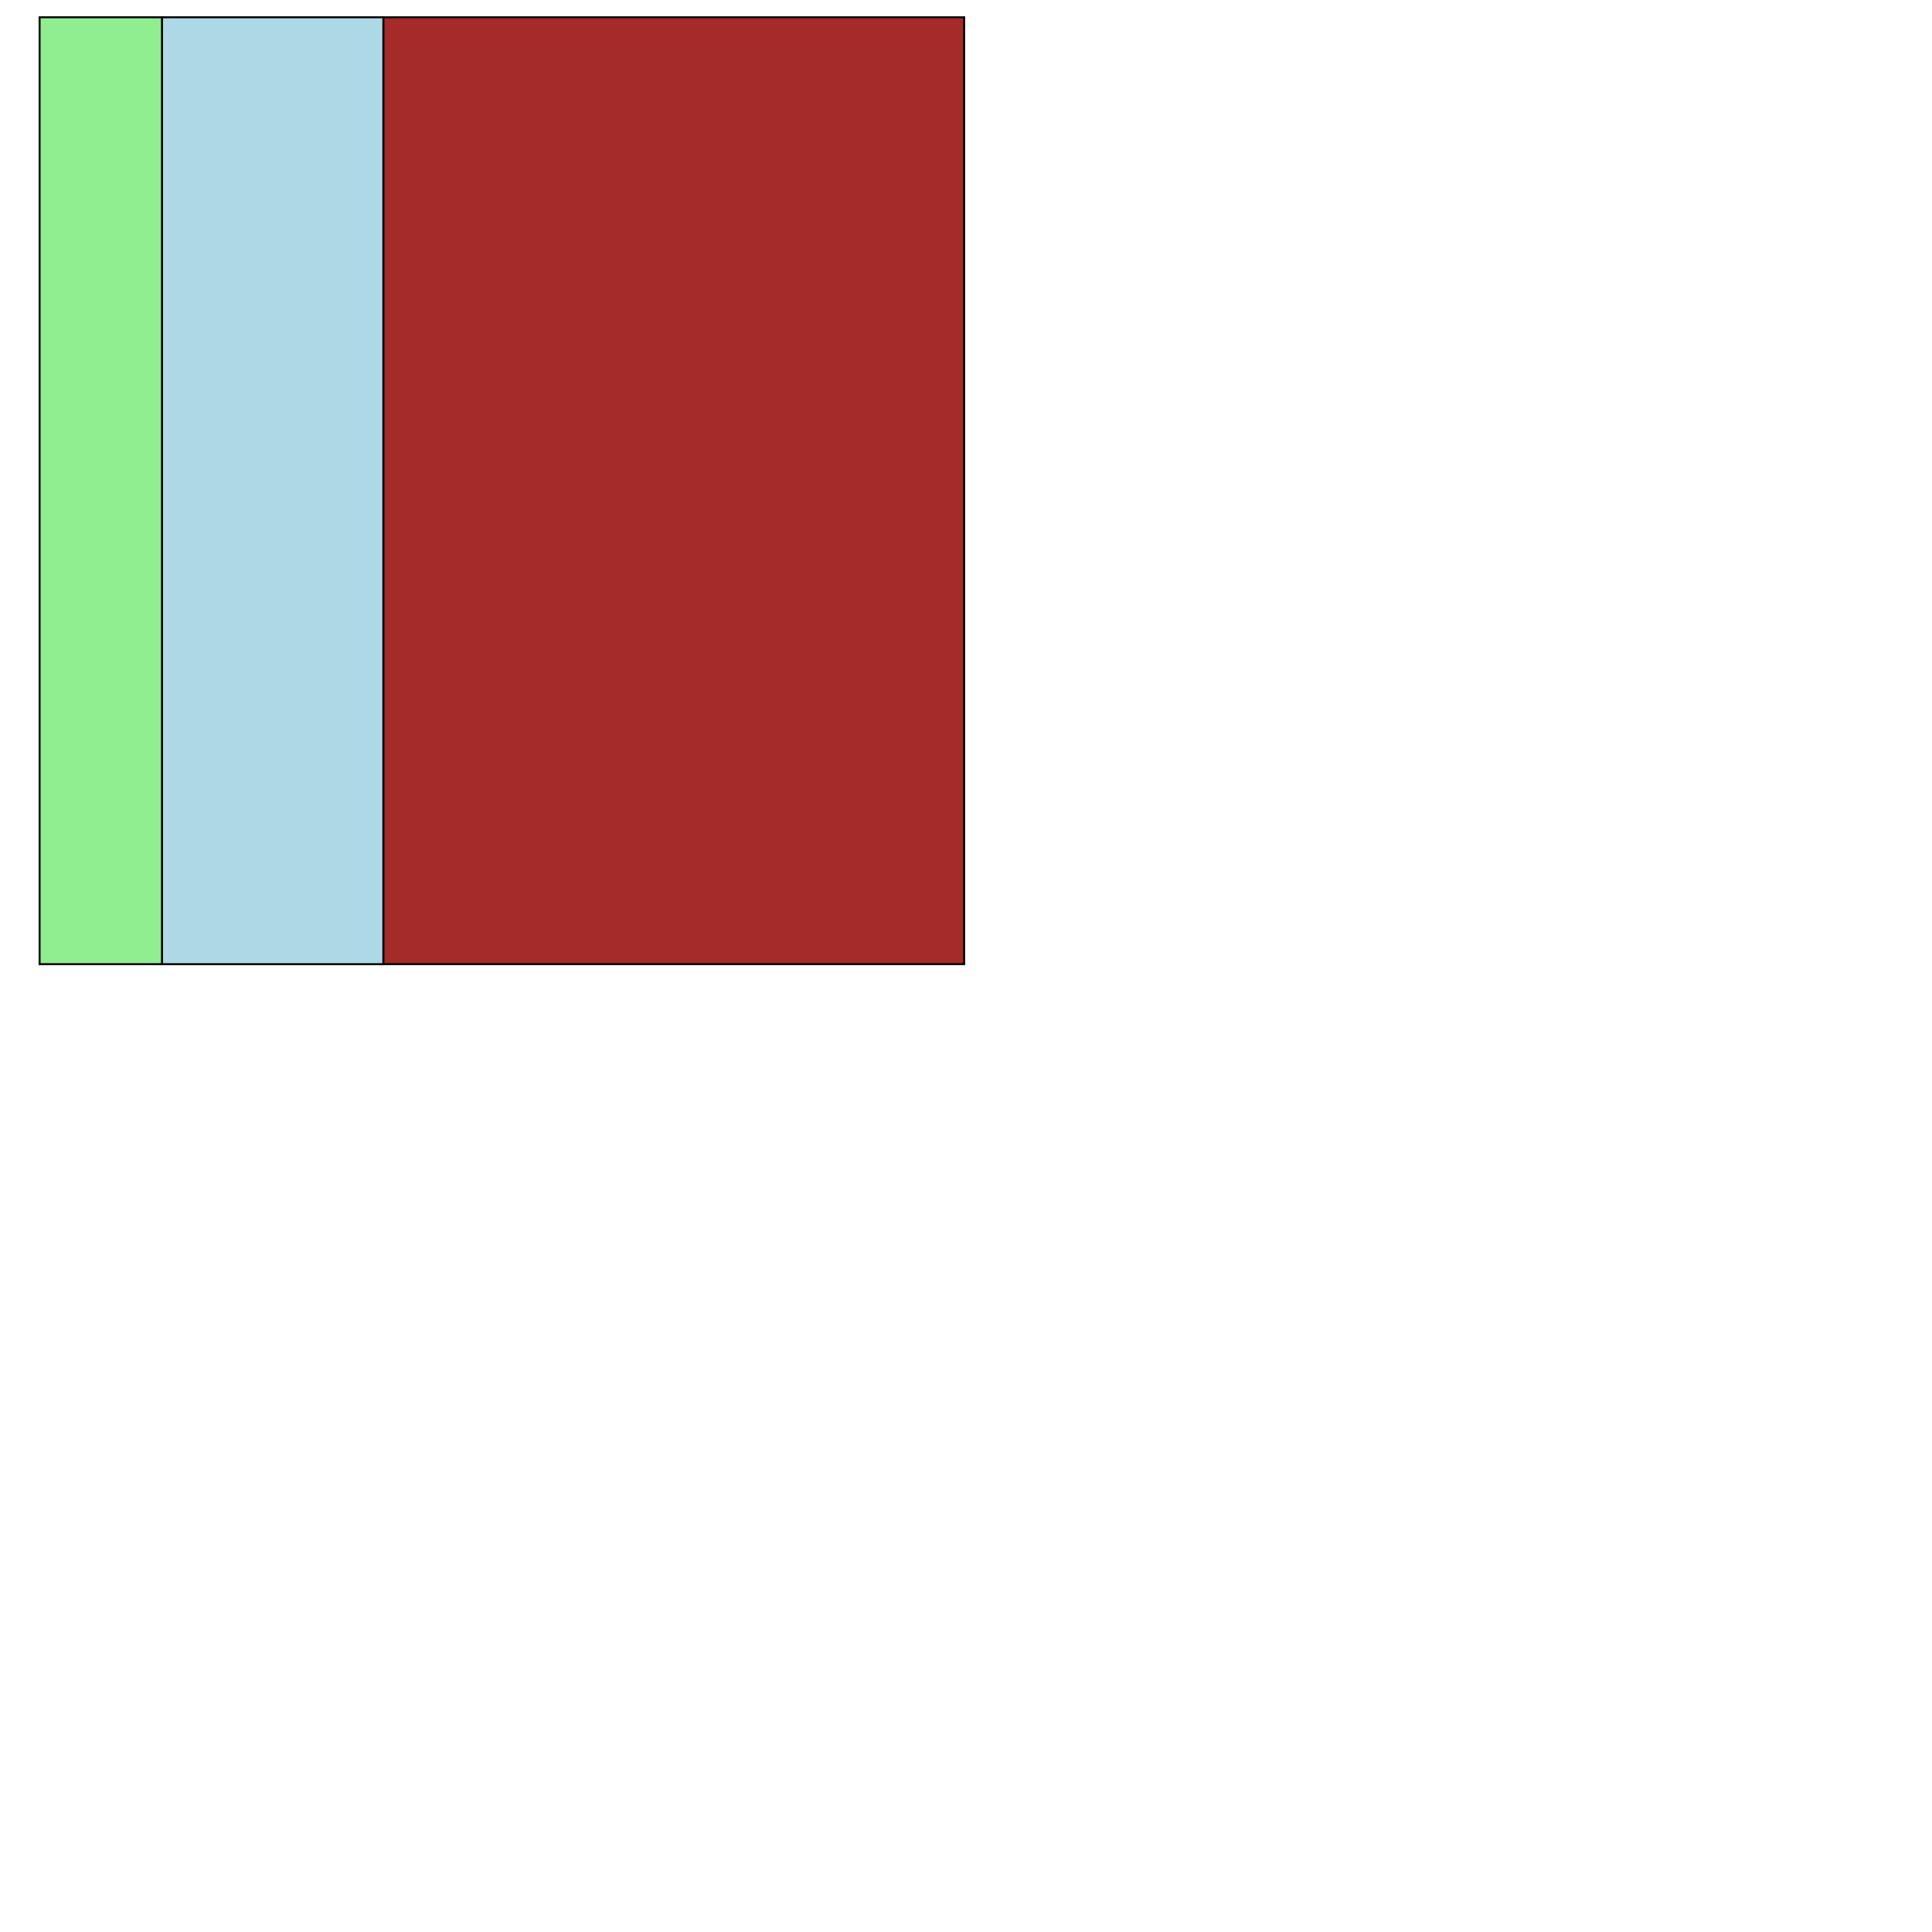
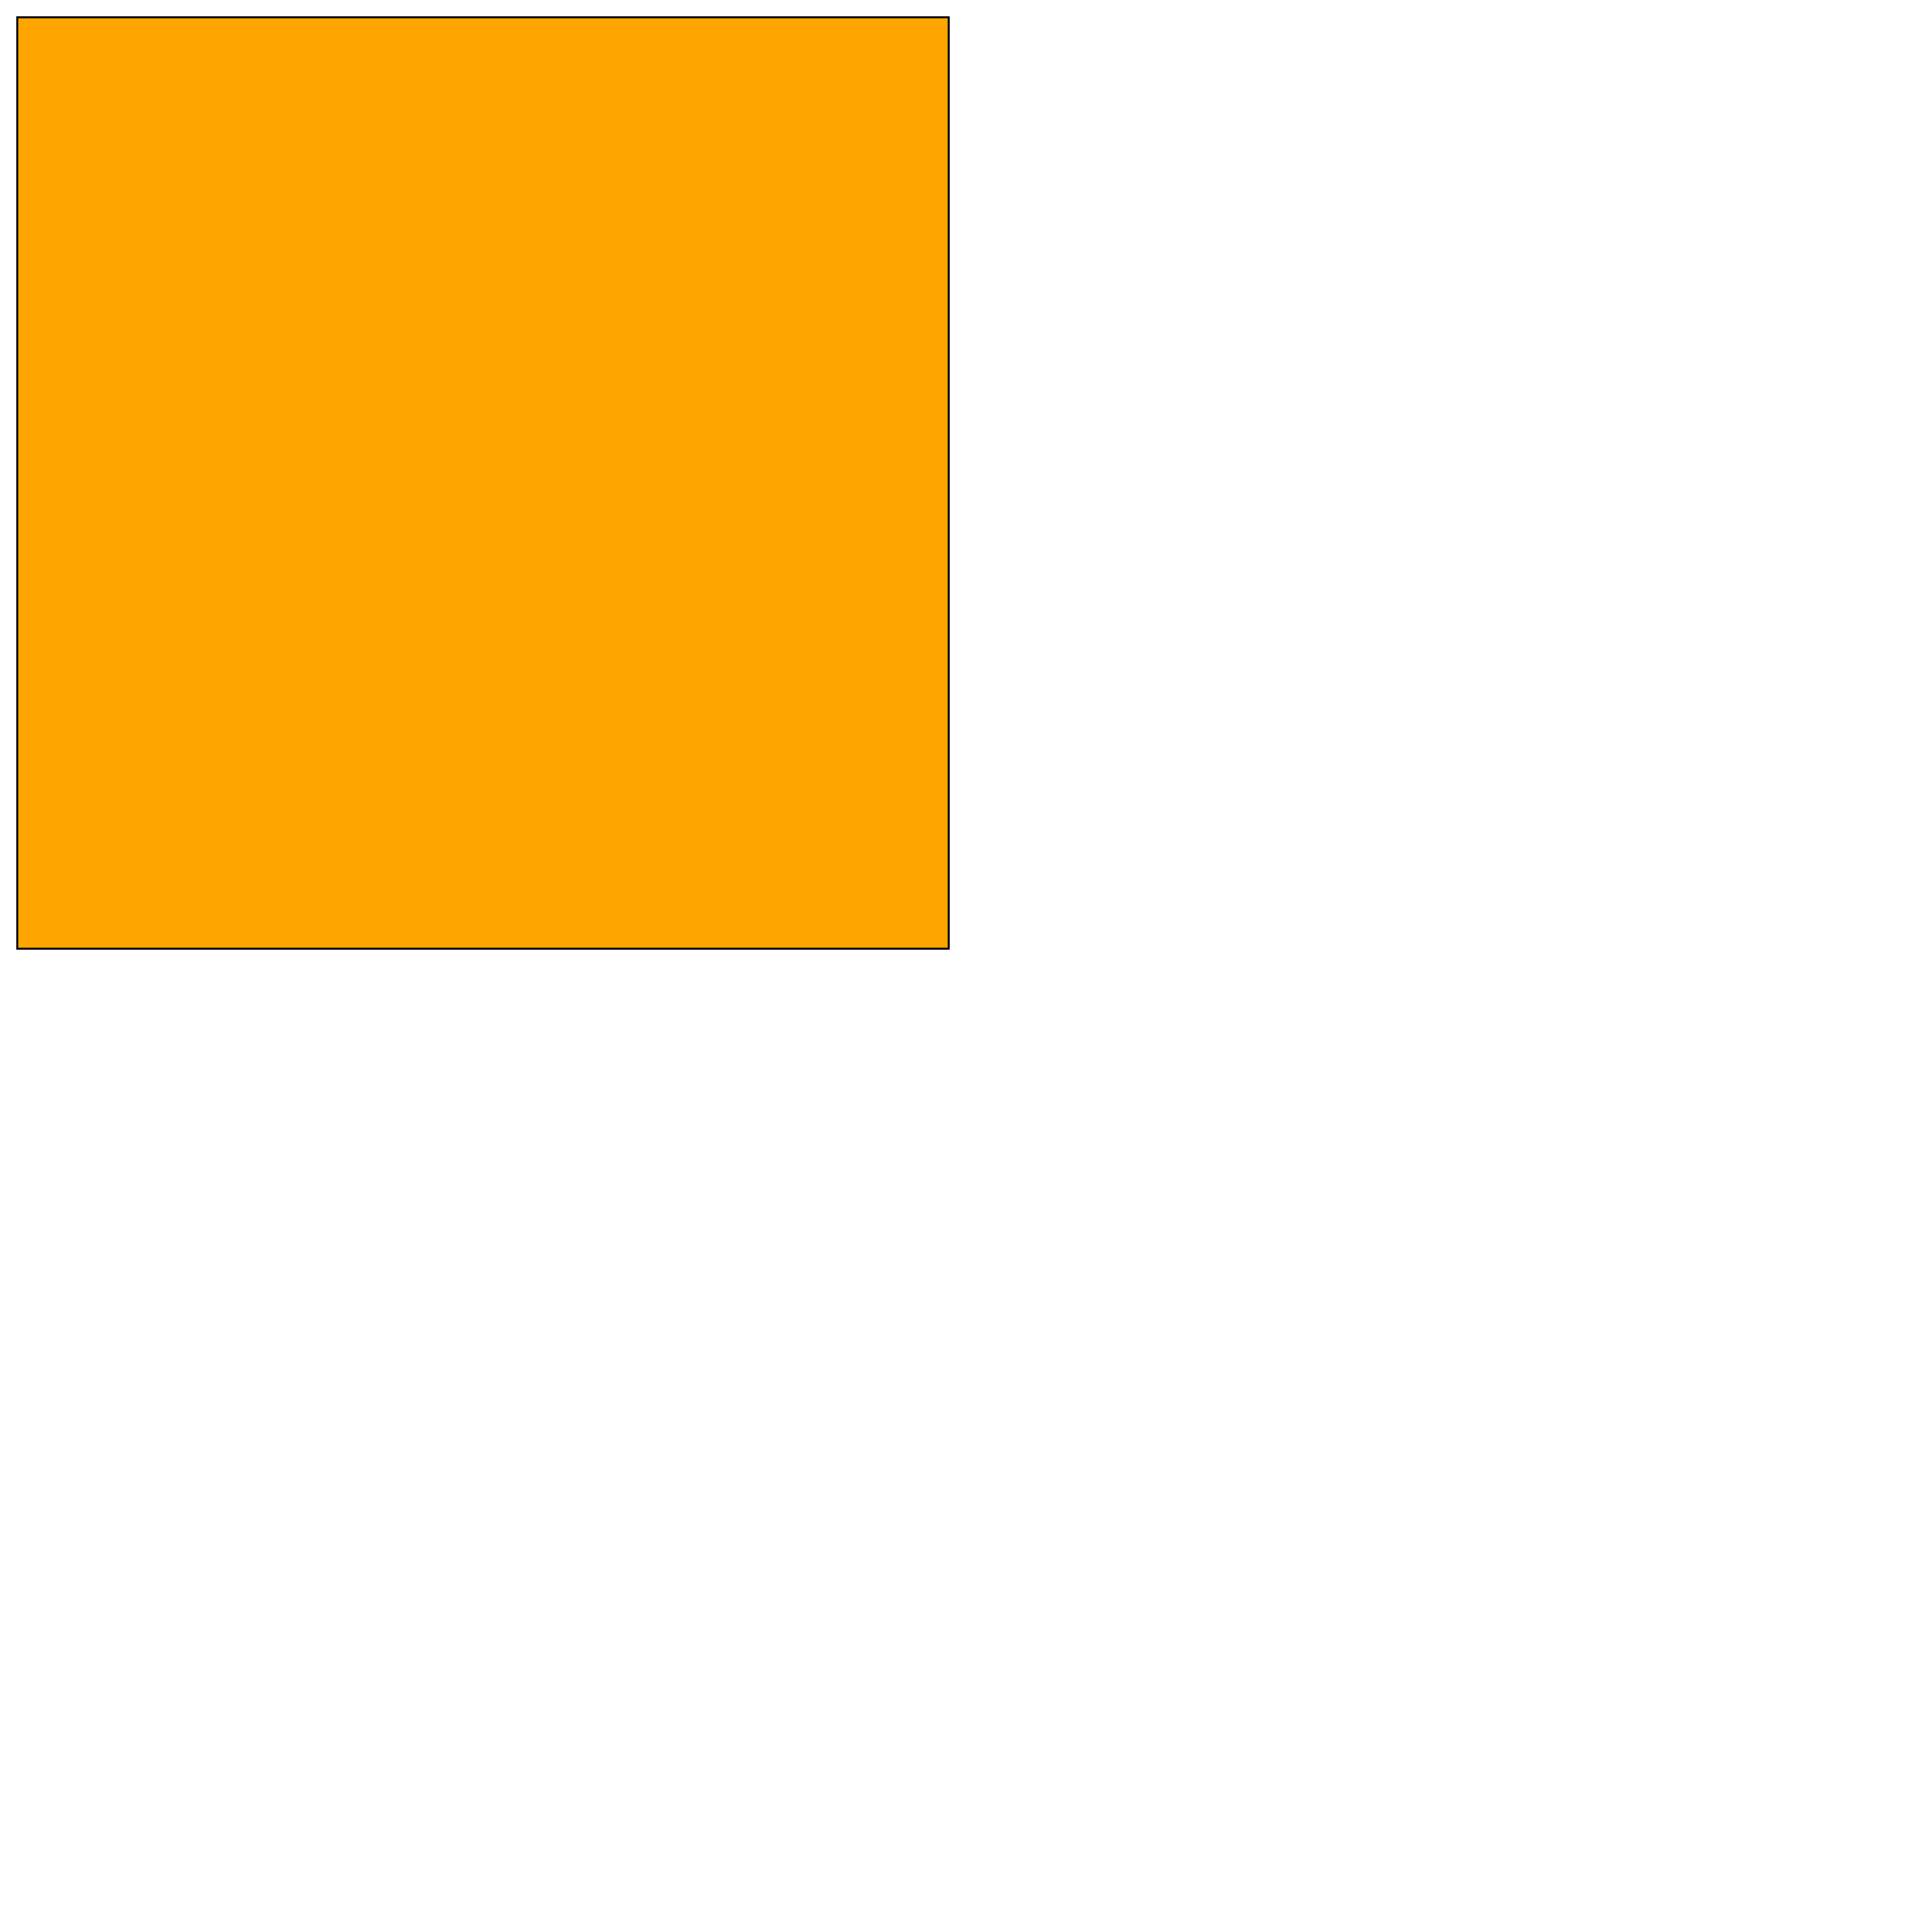
<svg xmlns="http://www.w3.org/2000/svg" height="2000" width="2000">
  <marker id="endArrow" markerHeight="8" markerUnits="strokeWidth" markerWidth="10" orient="auto" refX="1" refY="5" viewBox="0 0 10 10">
    <polyline fill="darkblue" points="0,0 10,5 0,10 1,5" />
  </marker>
-   <path d="M 998.109 998.109 396.796 998.109 396.796 17.89 998.109 17.89 z " style="fill: brown; stroke: black; stroke-width: 0; fill-type: evenodd" fill-opacity="1" />
-   <path d="M 998.109 998.109 396.796 998.109 396.796 17.89 998.109 17.89 z" style="fill: none; stroke: black; stroke-width: 2; fill-type: evenodd" fill-opacity="1" />
-   <path d="M 396.796 998.11 167.665 998.11 167.665 17.89 396.796 17.89 z " style="fill: lightblue; stroke: black; stroke-width: 0; fill-type: evenodd" fill-opacity="1" />
-   <path d="M 396.796 998.11 167.665 998.11 167.665 17.89 396.796 17.89 z" style="fill: none; stroke: black; stroke-width: 2; fill-type: evenodd" fill-opacity="1" />
-   <path d="M 167.665 998.11 40.99 998.11 40.99 17.89 167.665 17.89 z " style="fill: lightgreen; stroke: black; stroke-width: 0; fill-type: evenodd" fill-opacity="1" />
-   <path d="M 167.665 998.11 40.99 998.11 40.99 17.89 167.665 17.89 z" style="fill: none; stroke: black; stroke-width: 2; fill-type: evenodd" fill-opacity="1" />
+   <path d="M 982.11 982.11 17.89 982.11 17.89 17.89 982.11 17.89 z " style="fill: orange; stroke: black; stroke-width: 0; fill-type: evenodd" fill-opacity="1" />
+   <path d="M 982.11 982.11 17.89 982.11 17.89 17.89 982.11 17.89 z" style="fill: none; stroke: black; stroke-width: 2; fill-type: evenodd" fill-opacity="1" />
</svg>
